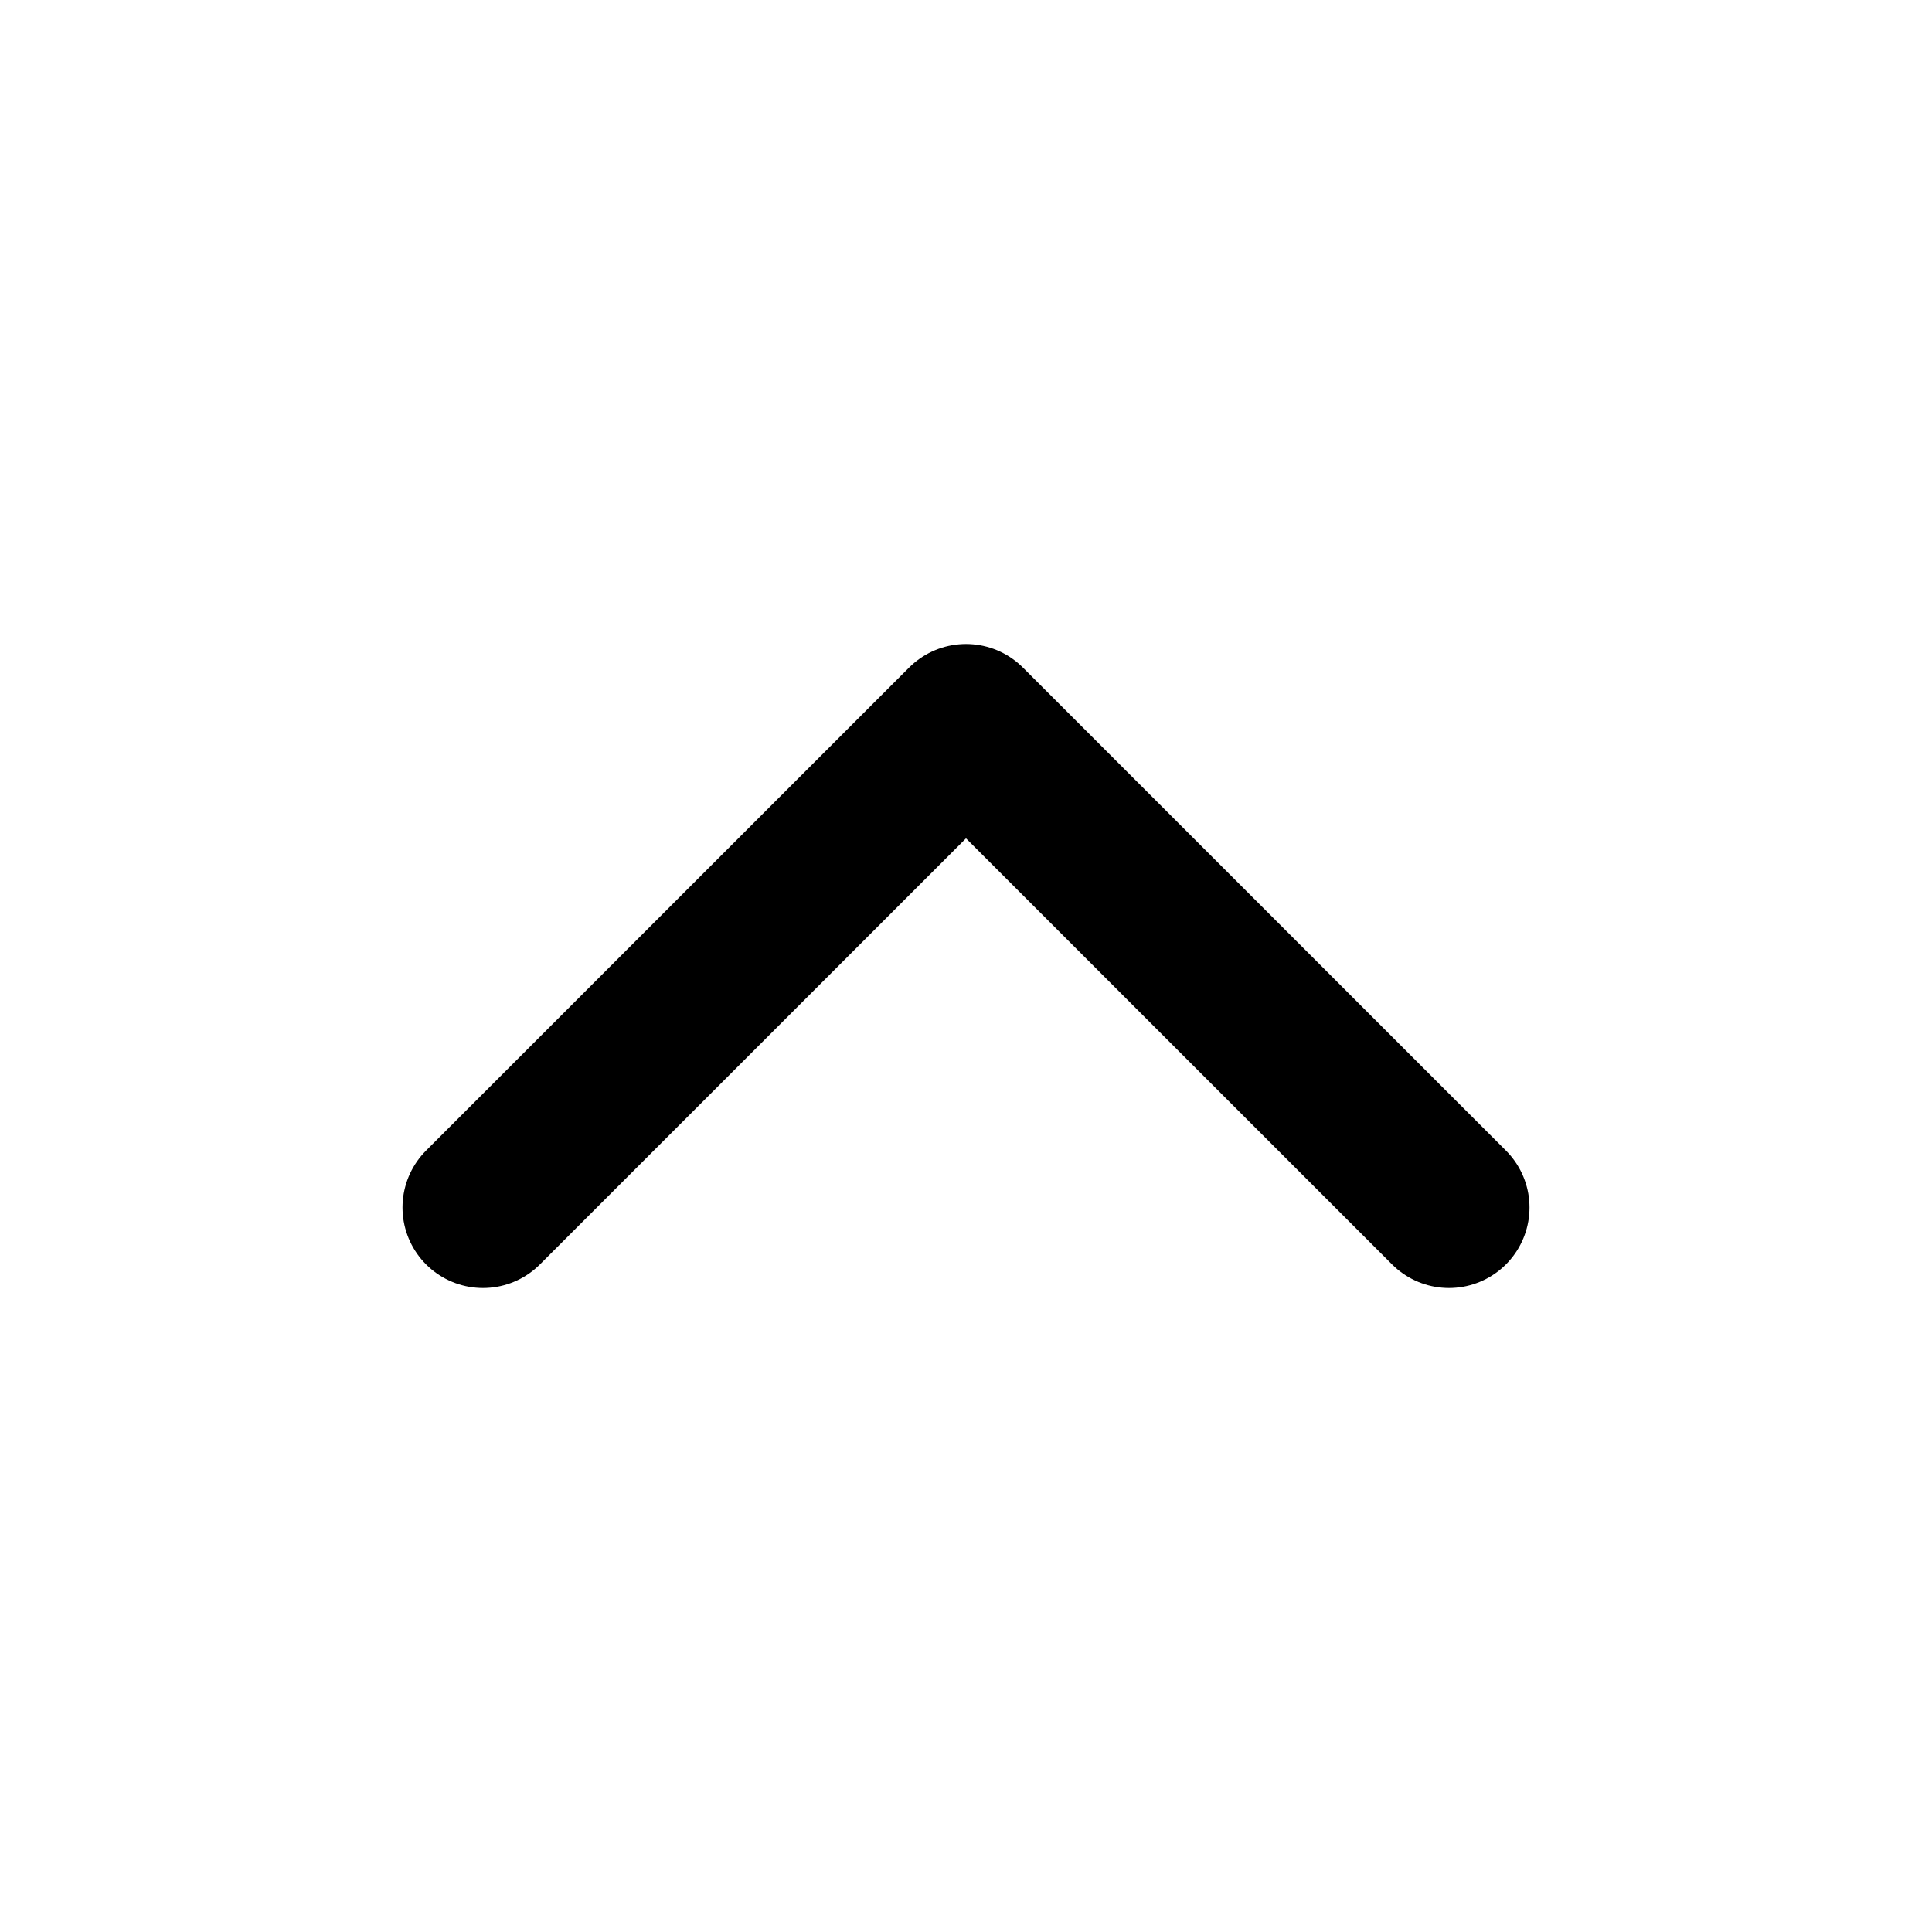
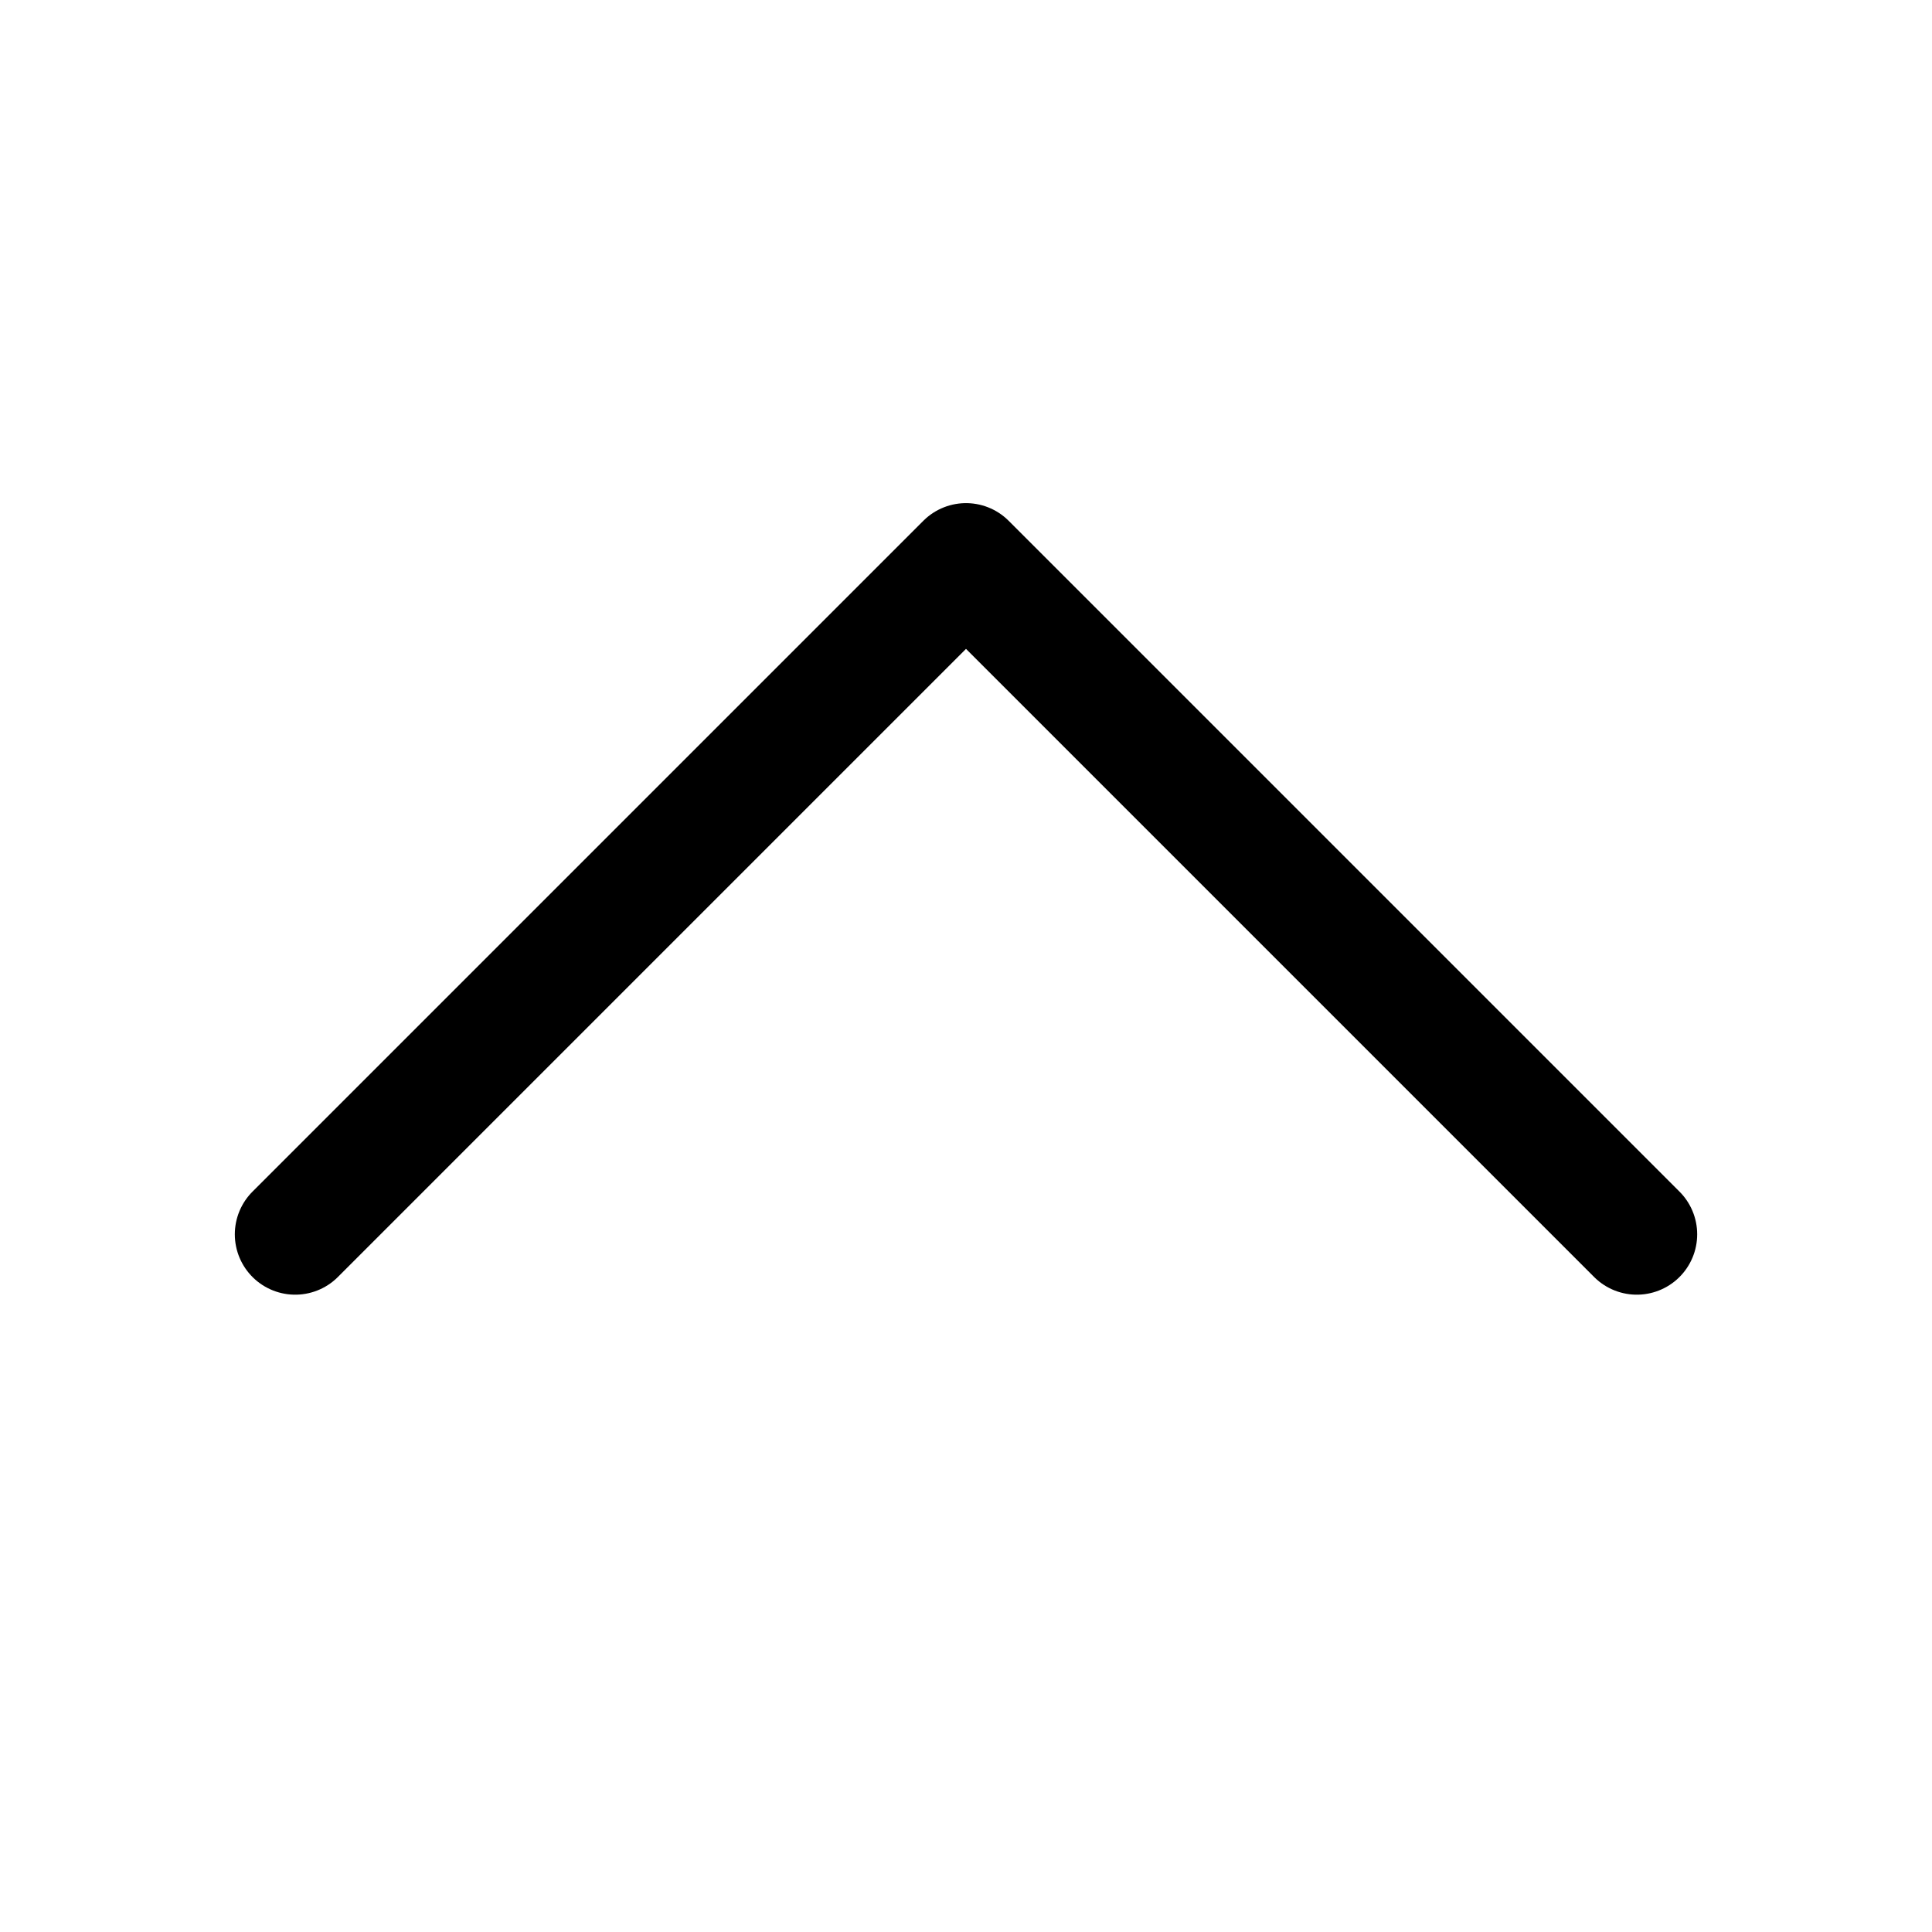
- <svg xmlns="http://www.w3.org/2000/svg" width="24" height="24" viewBox="0 0 24 24" fill="none" stroke="currentColor" stroke-width="2" stroke-linecap="round" stroke-linejoin="round">
-   <path d="M6 15l6 -6l6 6" />
+ <svg xmlns="http://www.w3.org/2000/svg" viewBox="0 0 24 24" fill="none">
+   <polyline points="3.667 15.333 12 7 20.333 15.333" fill="none" stroke="currentColor" stroke-linecap="round" stroke-linejoin="round" stroke-width="1.5" />
</svg>
